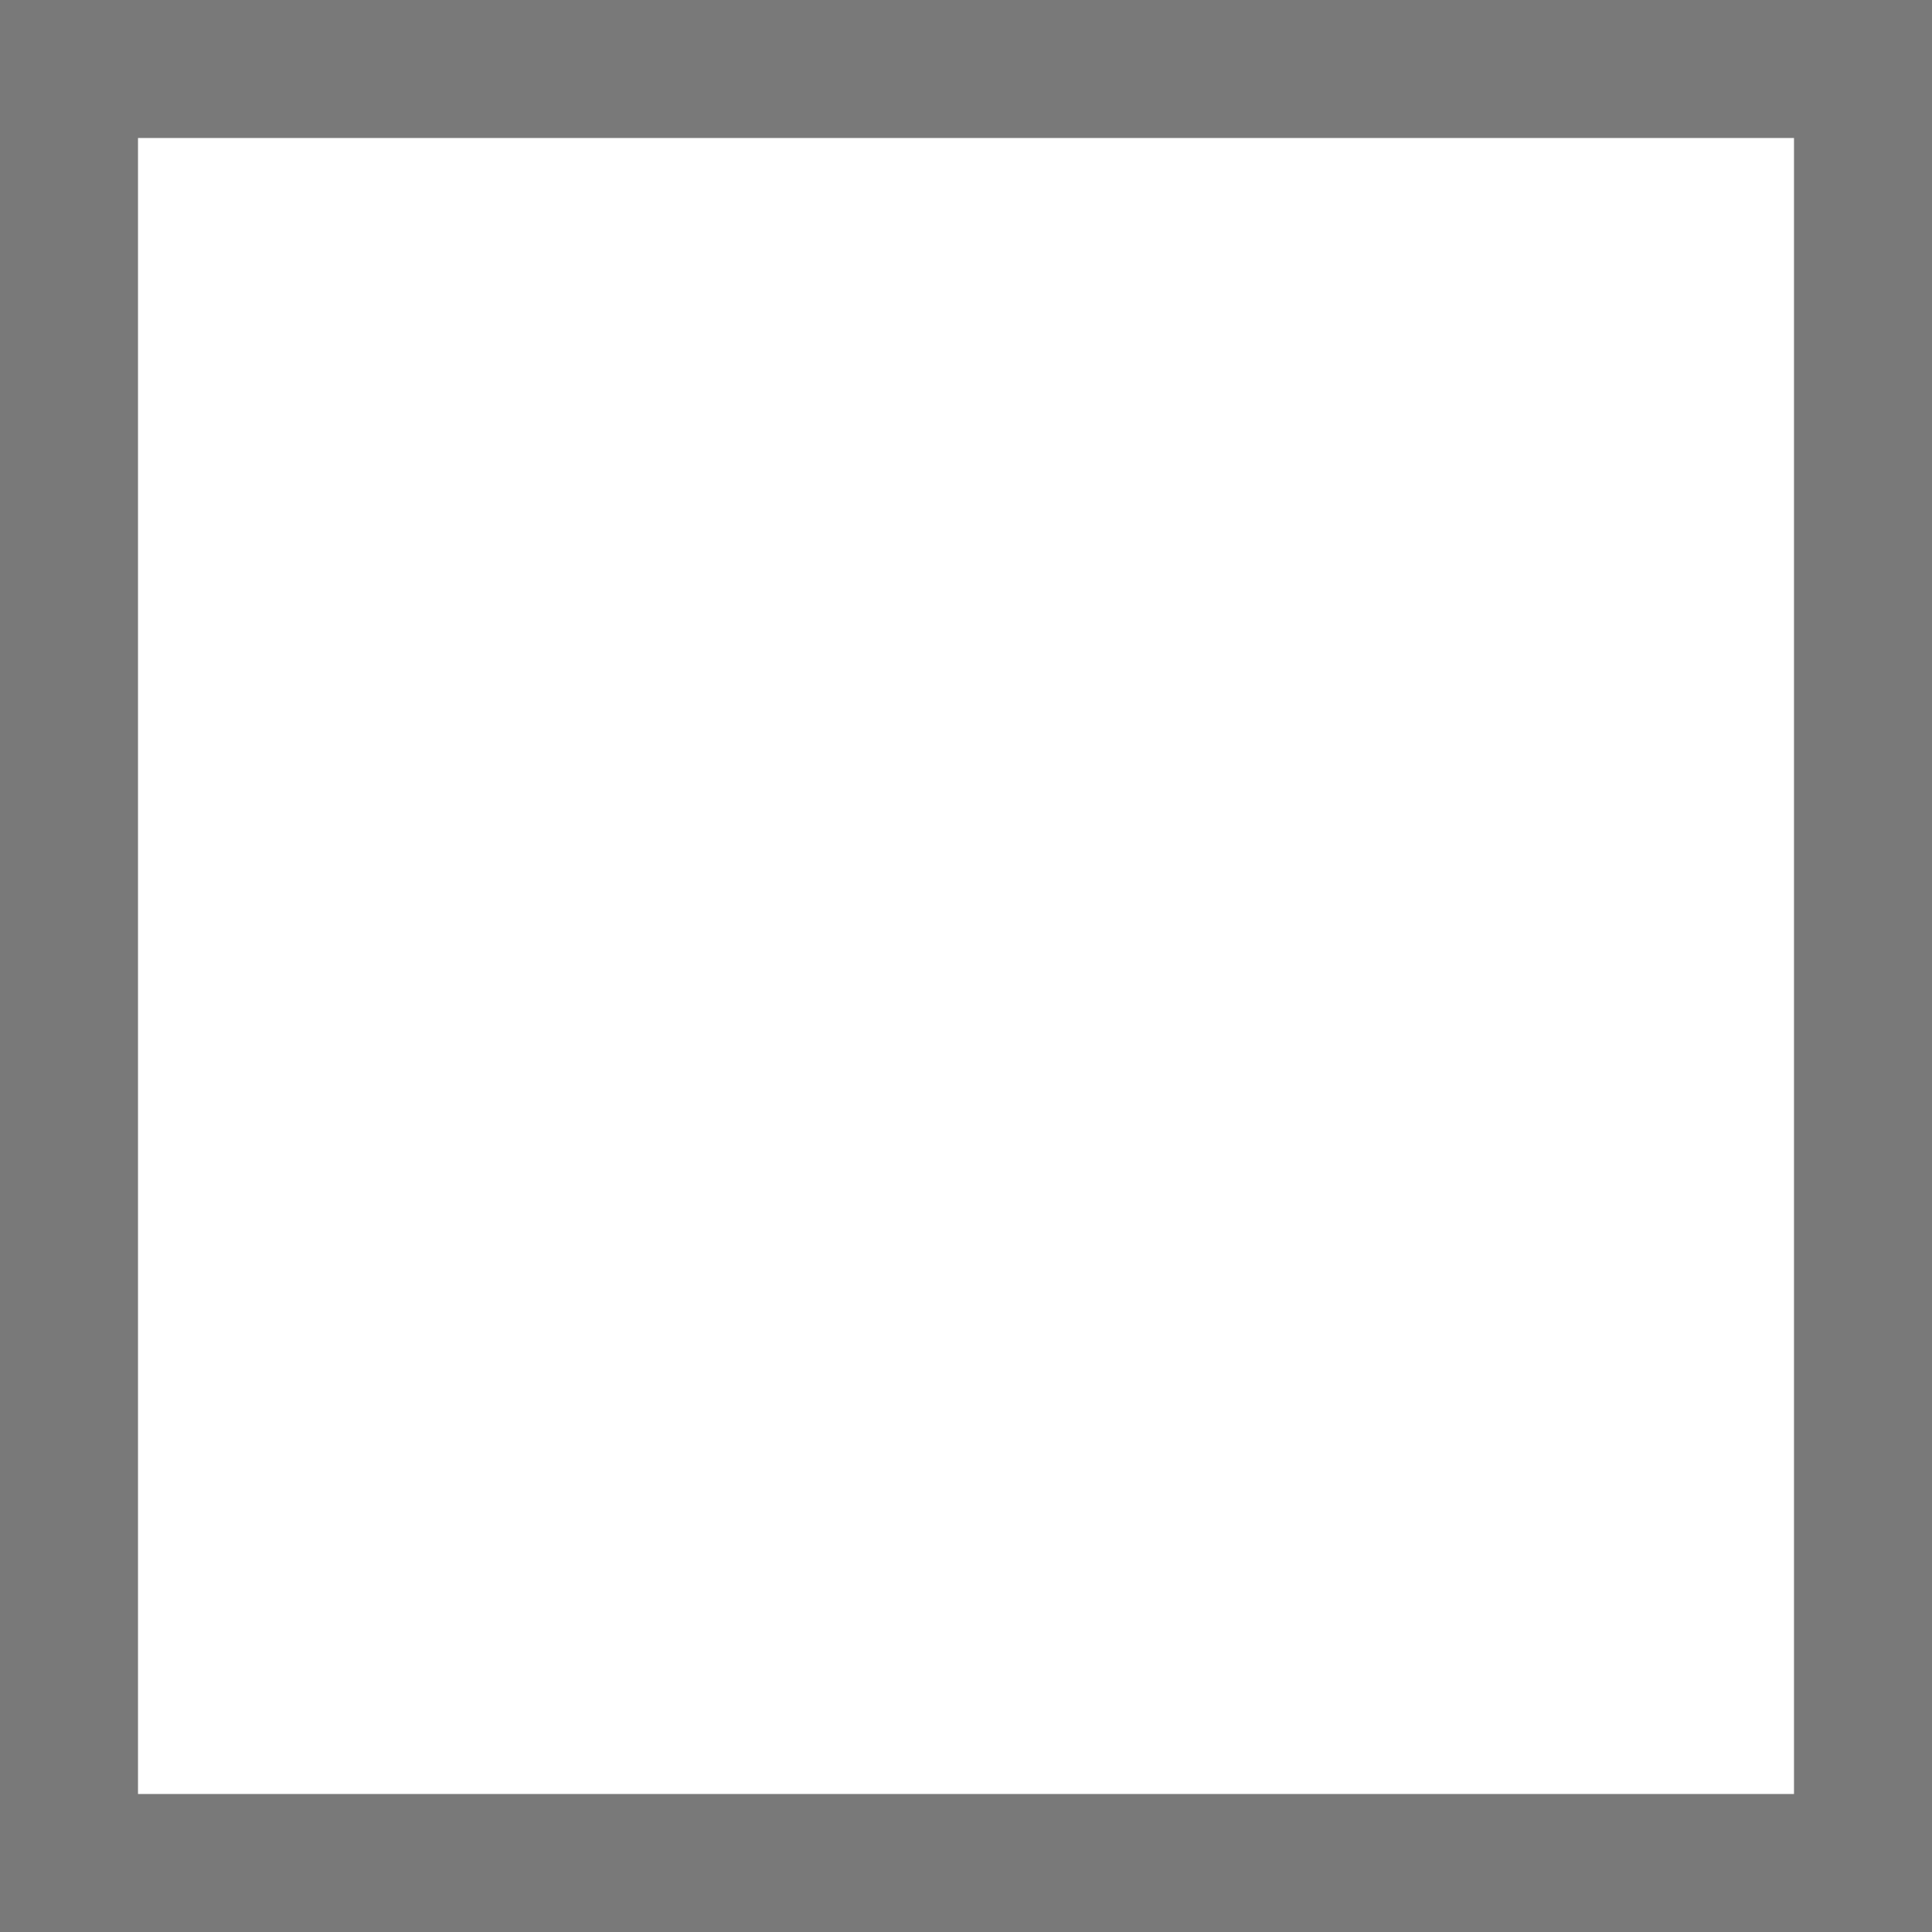
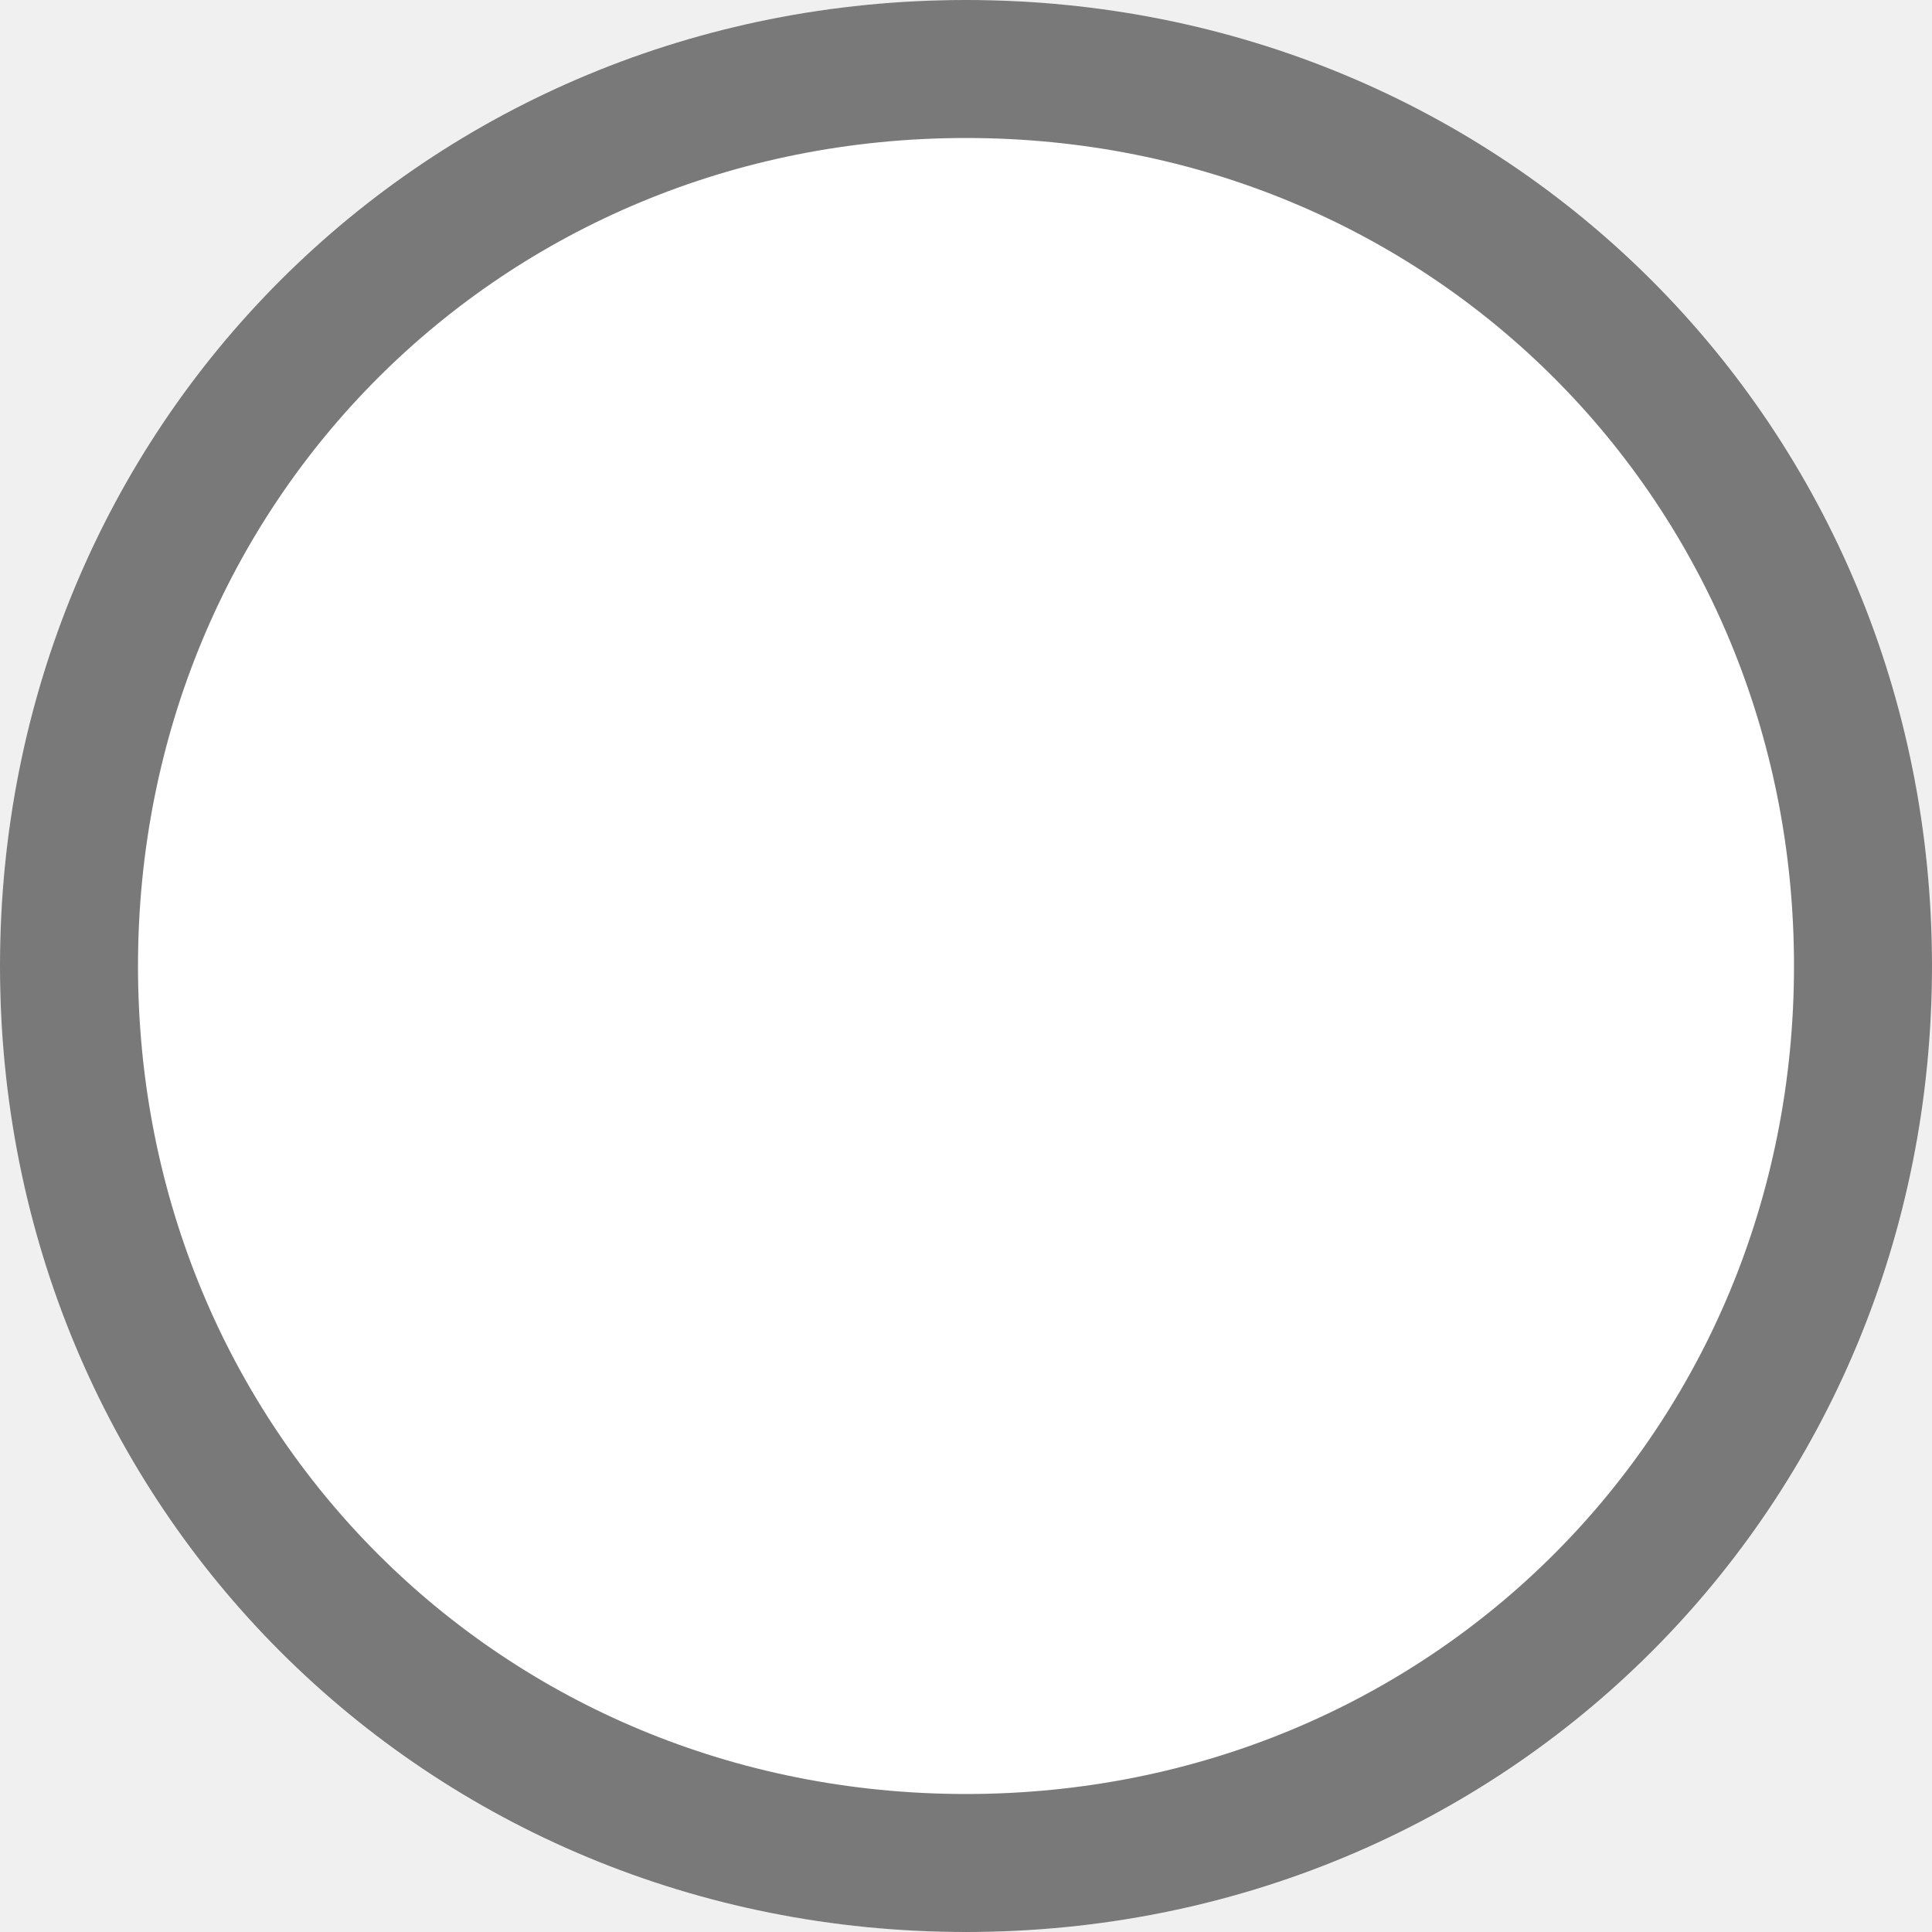
- <svg xmlns="http://www.w3.org/2000/svg" version="1.1" width="14px" height="14px" viewBox="488 283.5  14 14">
-   <path d="M 488.5 284  L 501.5 284  L 501.5 297  L 488.5 297  L 488.5 284  Z " fill-rule="nonzero" fill="#ffffff" stroke="none" />
-   <path d="M 488.5 284  L 501.5 284  L 501.5 297  L 488.5 297  L 488.5 284  Z " stroke-width="1" stroke="#797979" fill="none" />
+ <svg xmlns="http://www.w3.org/2000/svg" version="1.1" width="14px" height="14px" viewBox="350 157.5  14 14">
+   <path d="M 357 157.5  C 360.92 157.5  364 160.58  364 164.5  C 364 168.42  360.92 171.5  357 171.5  C 353.08 171.5  350 168.42  350 164.5  C 350 160.58  353.08 157.5  357 157.5  Z " fill-rule="nonzero" fill="#ffffff" stroke="none" />
+   <path d="M 357 158  C 360.64 158  363.5 160.86  363.5 164.5  C 363.5 168.14  360.64 171  357 171  C 353.36 171  350.5 168.14  350.5 164.5  C 350.5 160.86  353.36 158  357 158  Z " stroke-width="1" stroke="#797979" fill="none" />
</svg>
